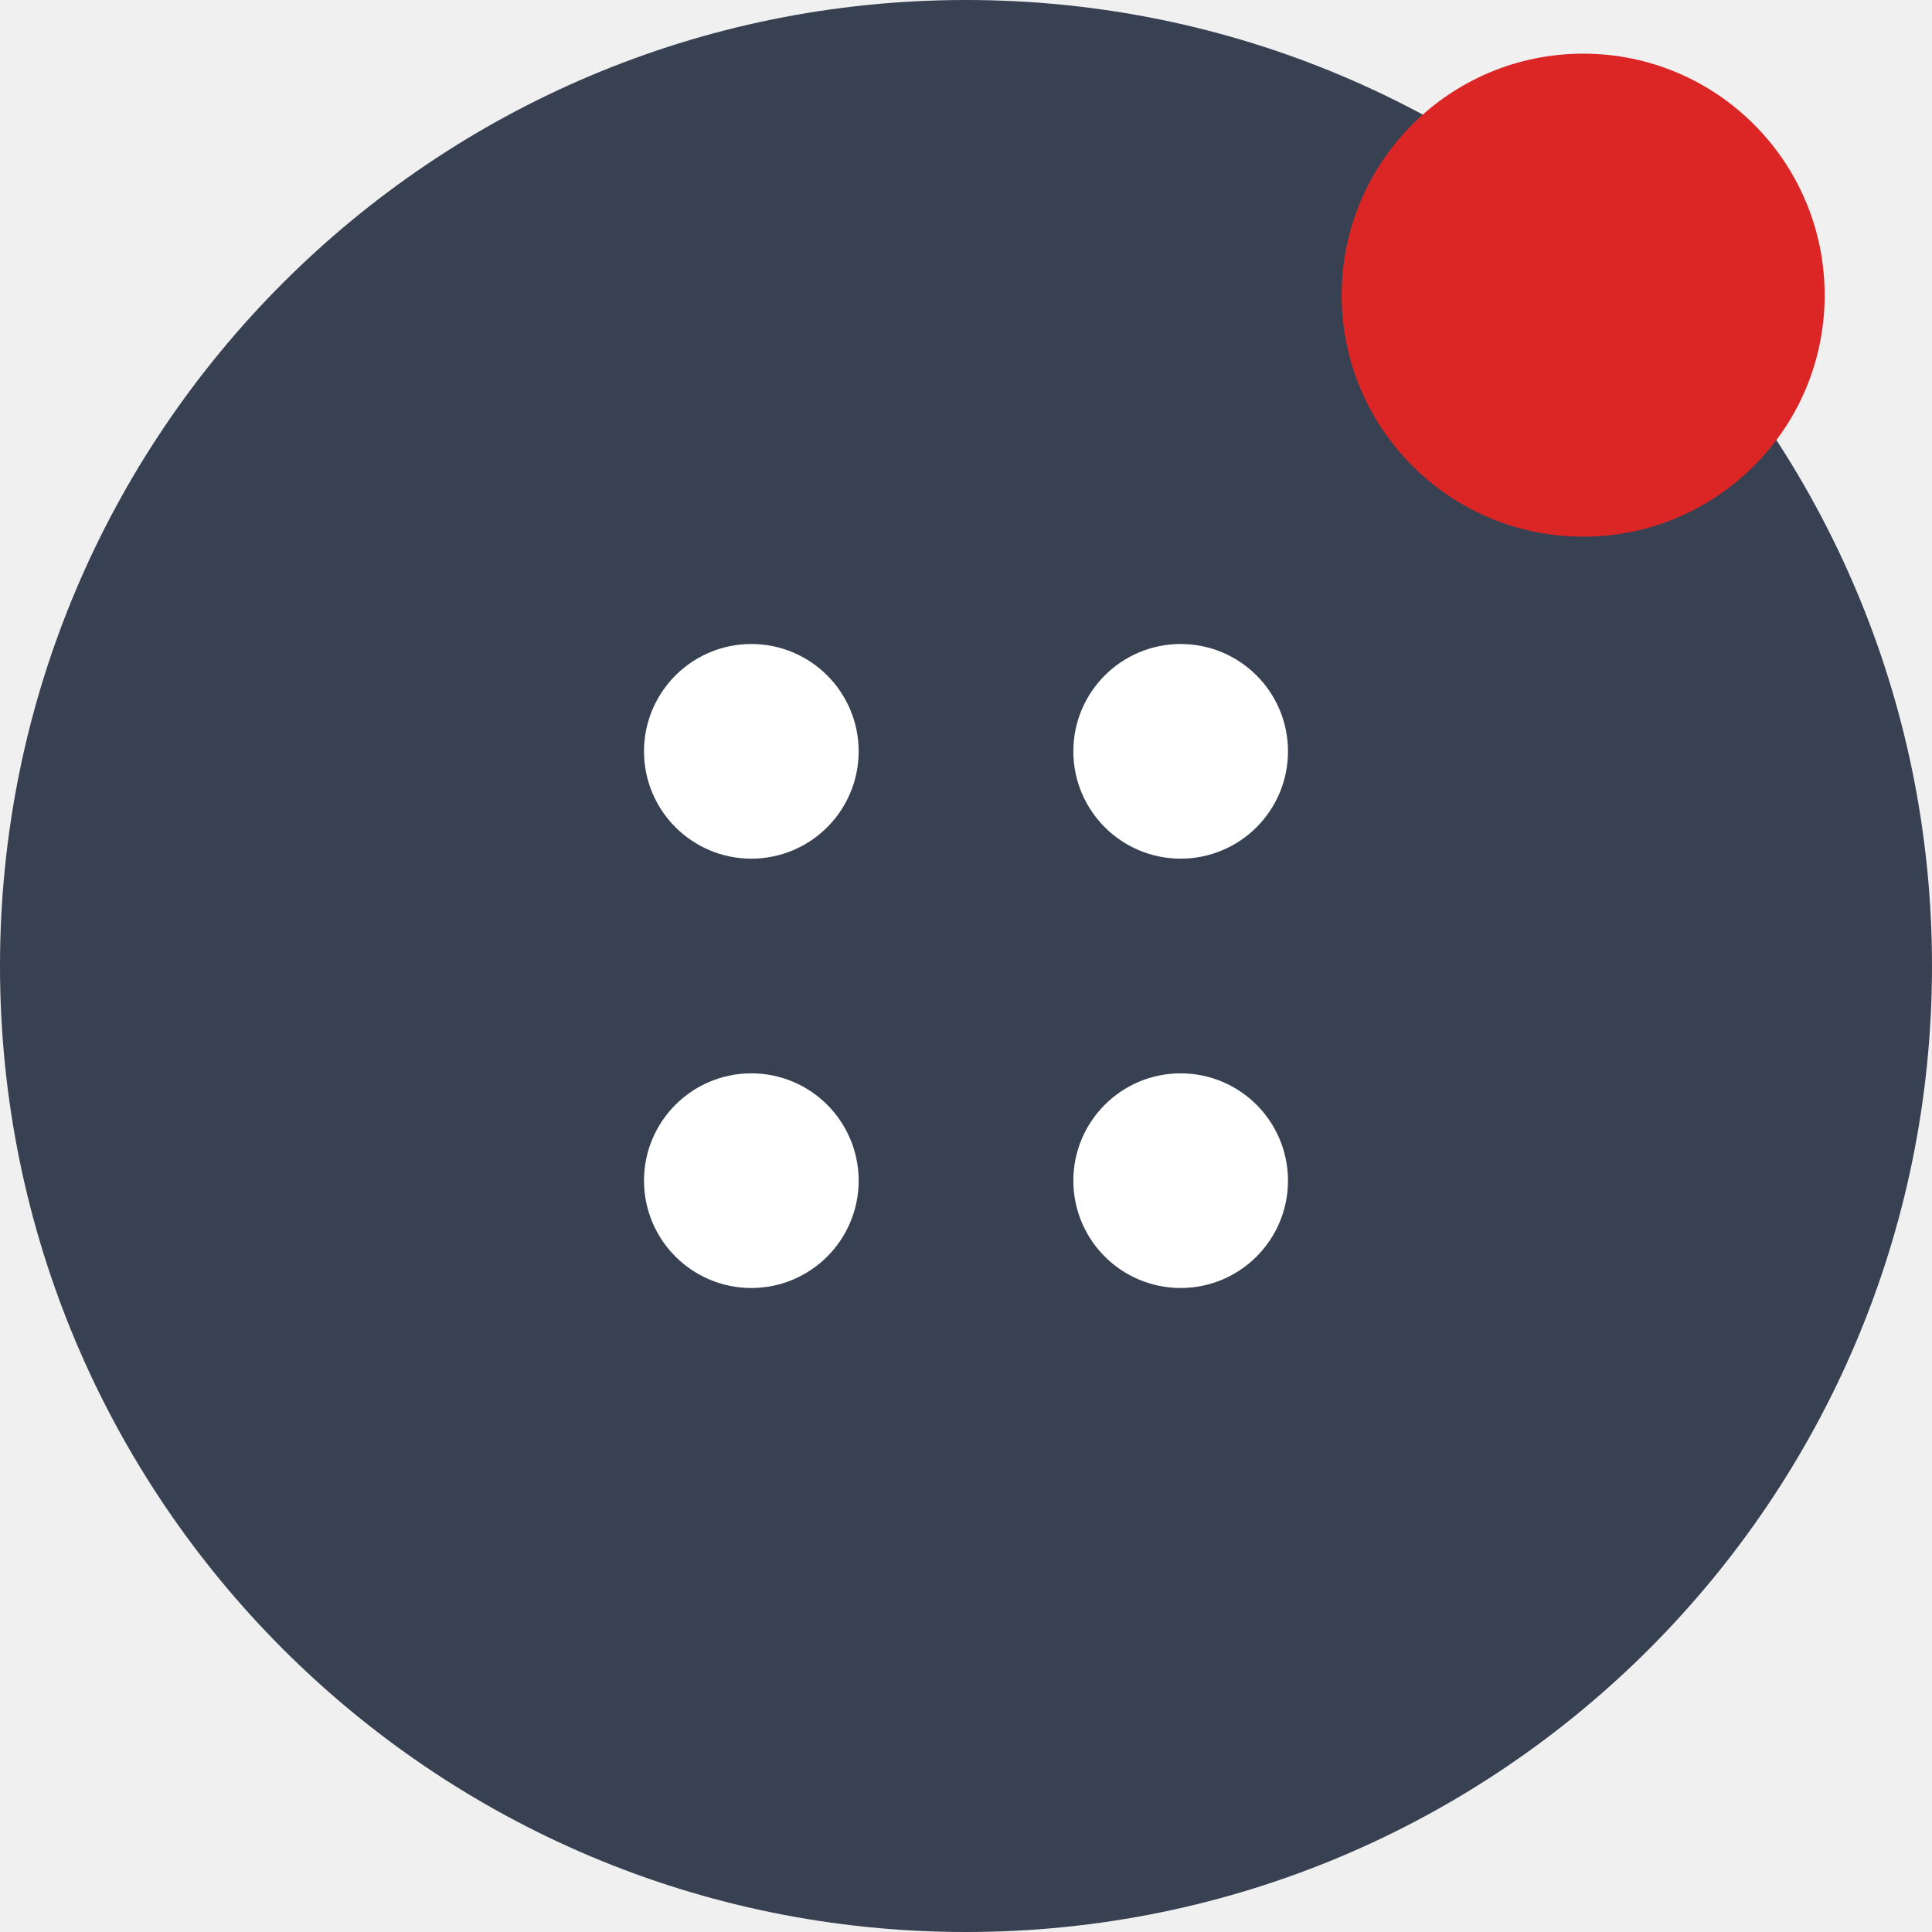
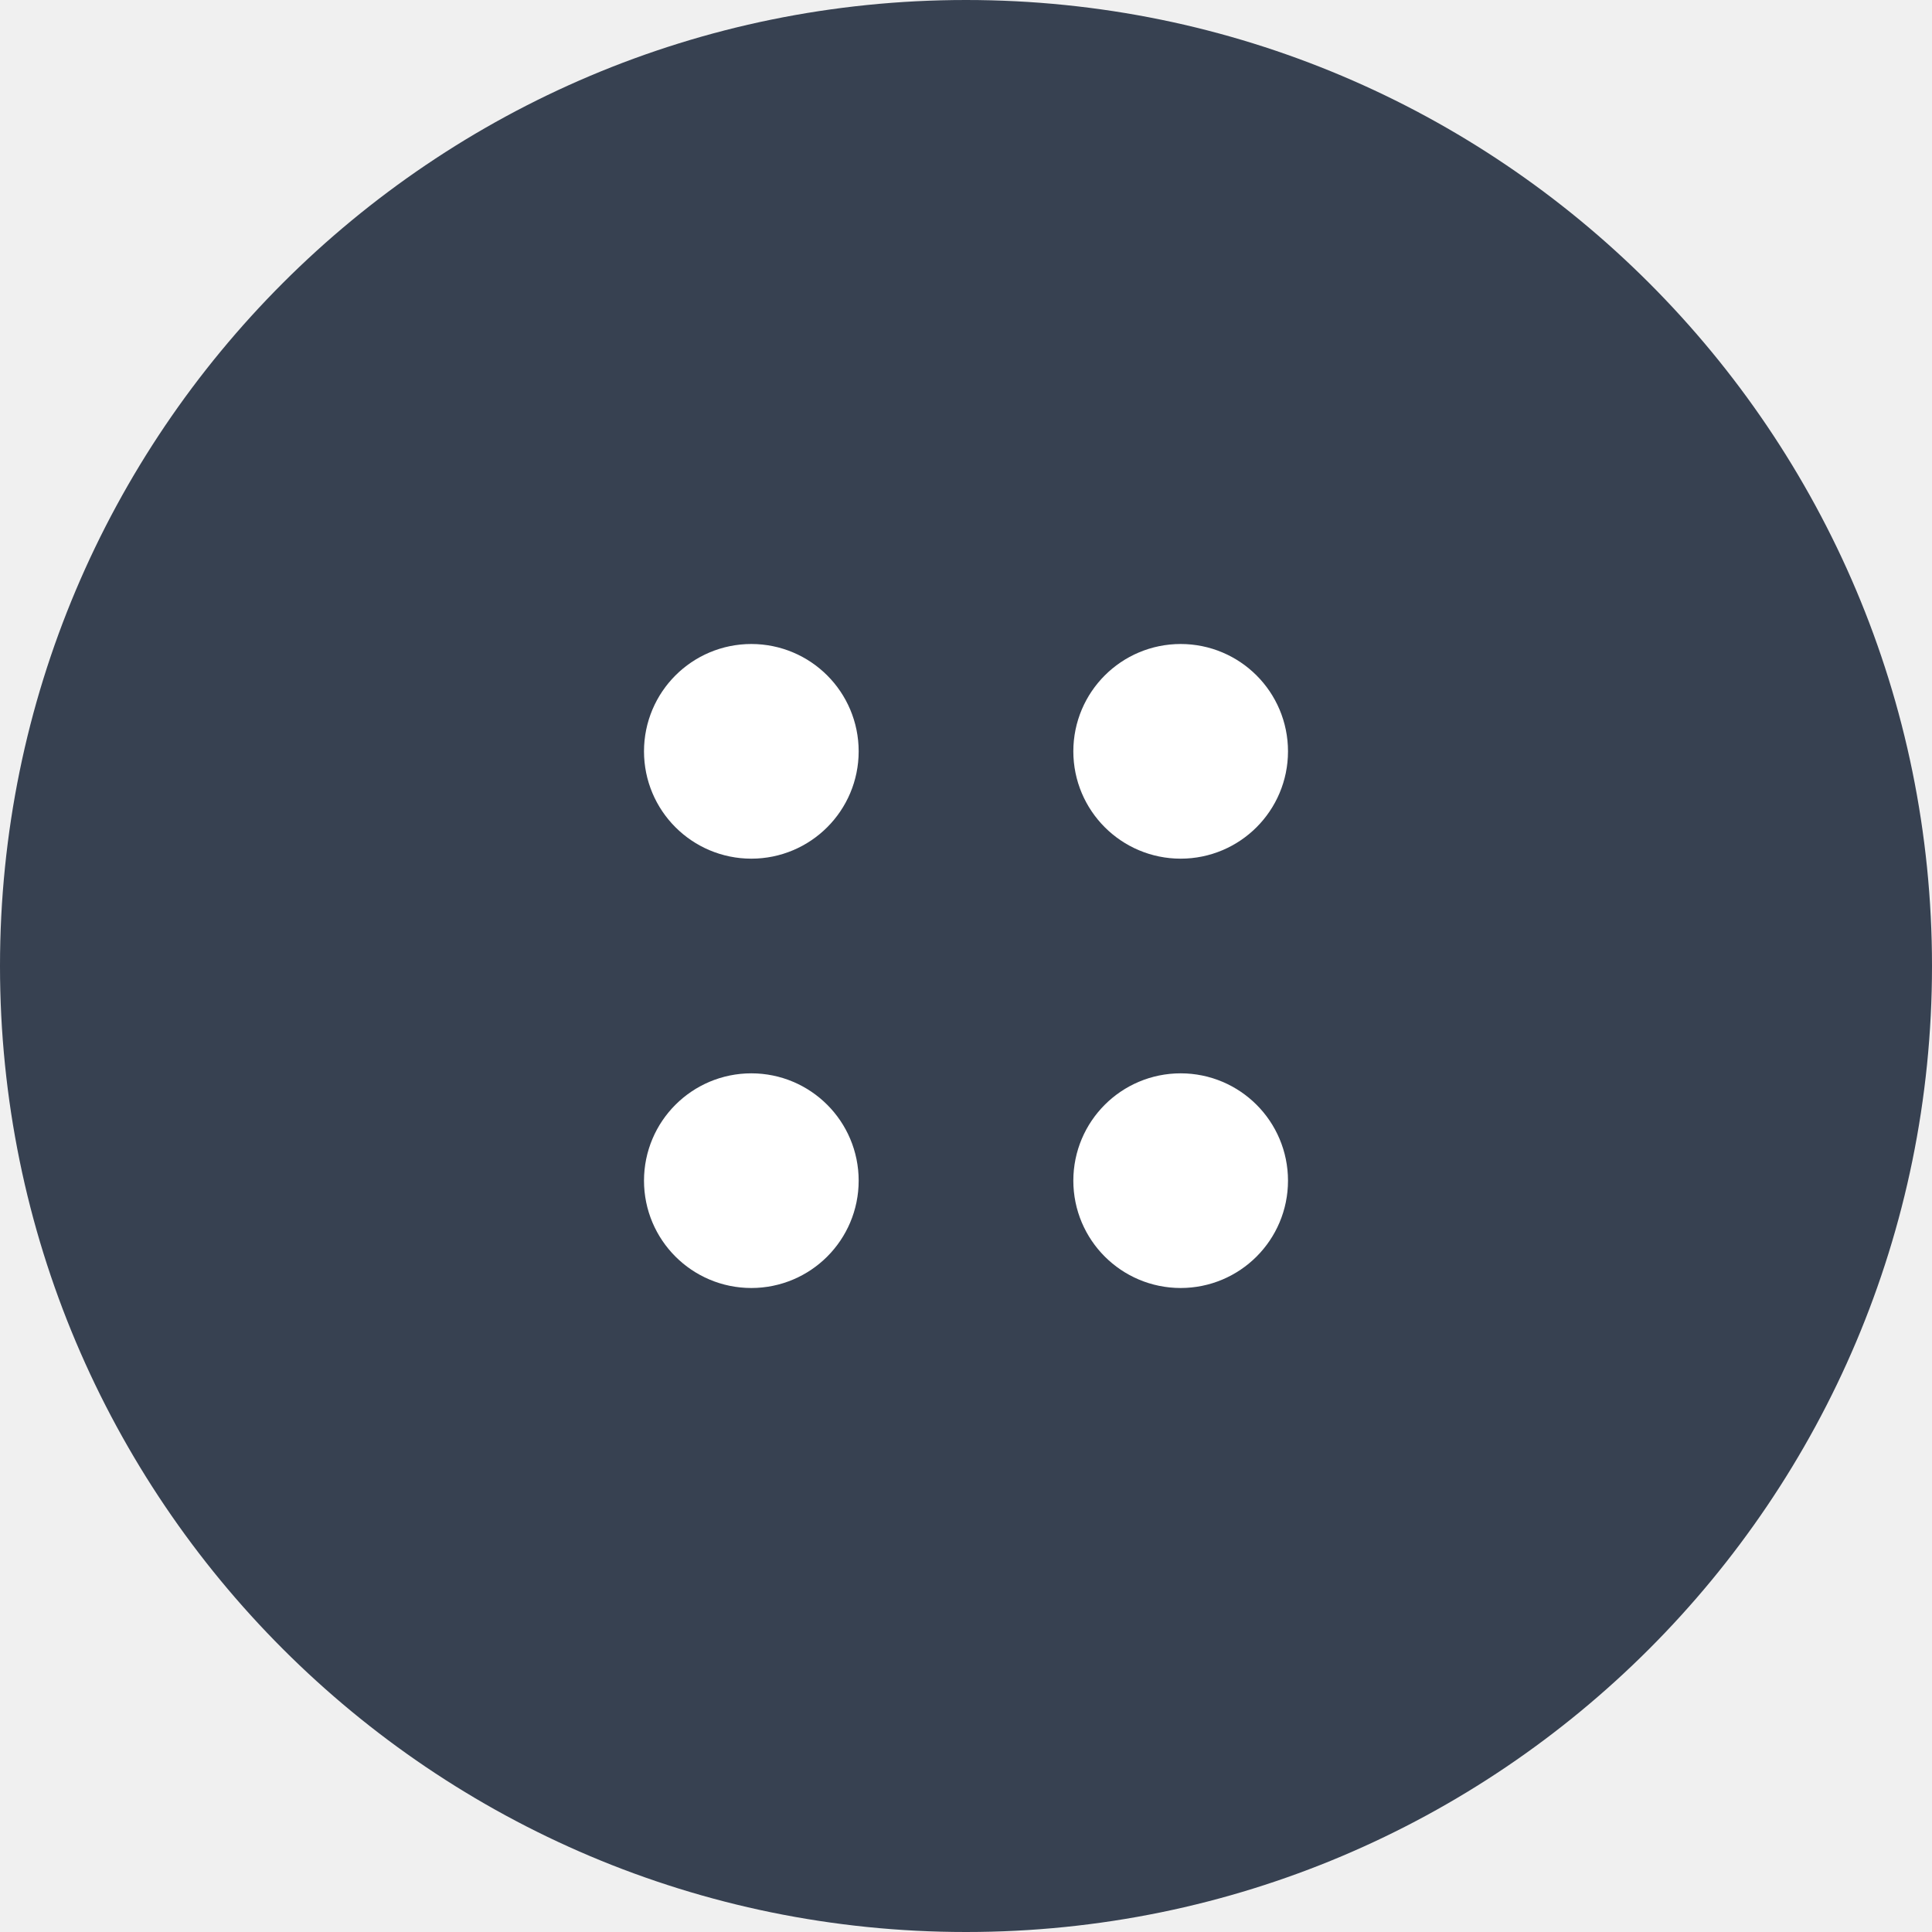
<svg xmlns="http://www.w3.org/2000/svg" width="36" height="36" viewBox="0 0 36 36" fill="none">
  <circle cx="18" cy="18" r="18" fill="#374151" />
-   <path d="M14 14L14 14.01M14 15C13.448 15 13 14.552 13 14C13 13.448 13.448 13 14 13C14.552 13 15 13.448 15 14C15 14.552 14.552 15 14 15Z" stroke="white" stroke-width="2" stroke-linecap="round" stroke-linejoin="round" />
-   <path d="M14 22L14 22.01M14 23C13.448 23 13 22.552 13 22C13 21.448 13.448 21 14 21C14.552 21 15 21.448 15 22C15 22.552 14.552 23 14 23Z" stroke="white" stroke-width="2" stroke-linecap="round" stroke-linejoin="round" />
-   <path d="M22 14L22 14.01M22 15C21.448 15 21 14.552 21 14C21 13.448 21.448 13 22 13C22.552 13 23 13.448 23 14C23 14.552 22.552 15 22 15Z" stroke="white" stroke-width="2" stroke-linecap="round" stroke-linejoin="round" />
-   <path d="M22 22L22 22.01M22 23C21.448 23 21 22.552 21 22C21 21.448 21.448 21 22 21C22.552 21 23 21.448 23 22C23 22.552 22.552 23 22 23Z" stroke="white" stroke-width="2" stroke-linecap="round" stroke-linejoin="round" />
-   <rect x="25" y="1" width="9" height="9" rx="4.5" fill="#DC2626" />
+   <path d="M14 14v.01m0 .99a1 1 0 1 1 0-2 1 1 0 0 1 0 2zM14 22v.01m0 .99a1 1 0 1 1 0-2 1 1 0 0 1 0 2zM22 14v.01m0 .99a1 1 0 1 1 0-2 1 1 0 0 1 0 2zM22 22v.01m0 .99a1 1 0 1 1 0-2 1 1 0 0 1 0 2z" stroke="#fff" stroke-width="2" stroke-linecap="round" stroke-linejoin="round" />
</svg>
